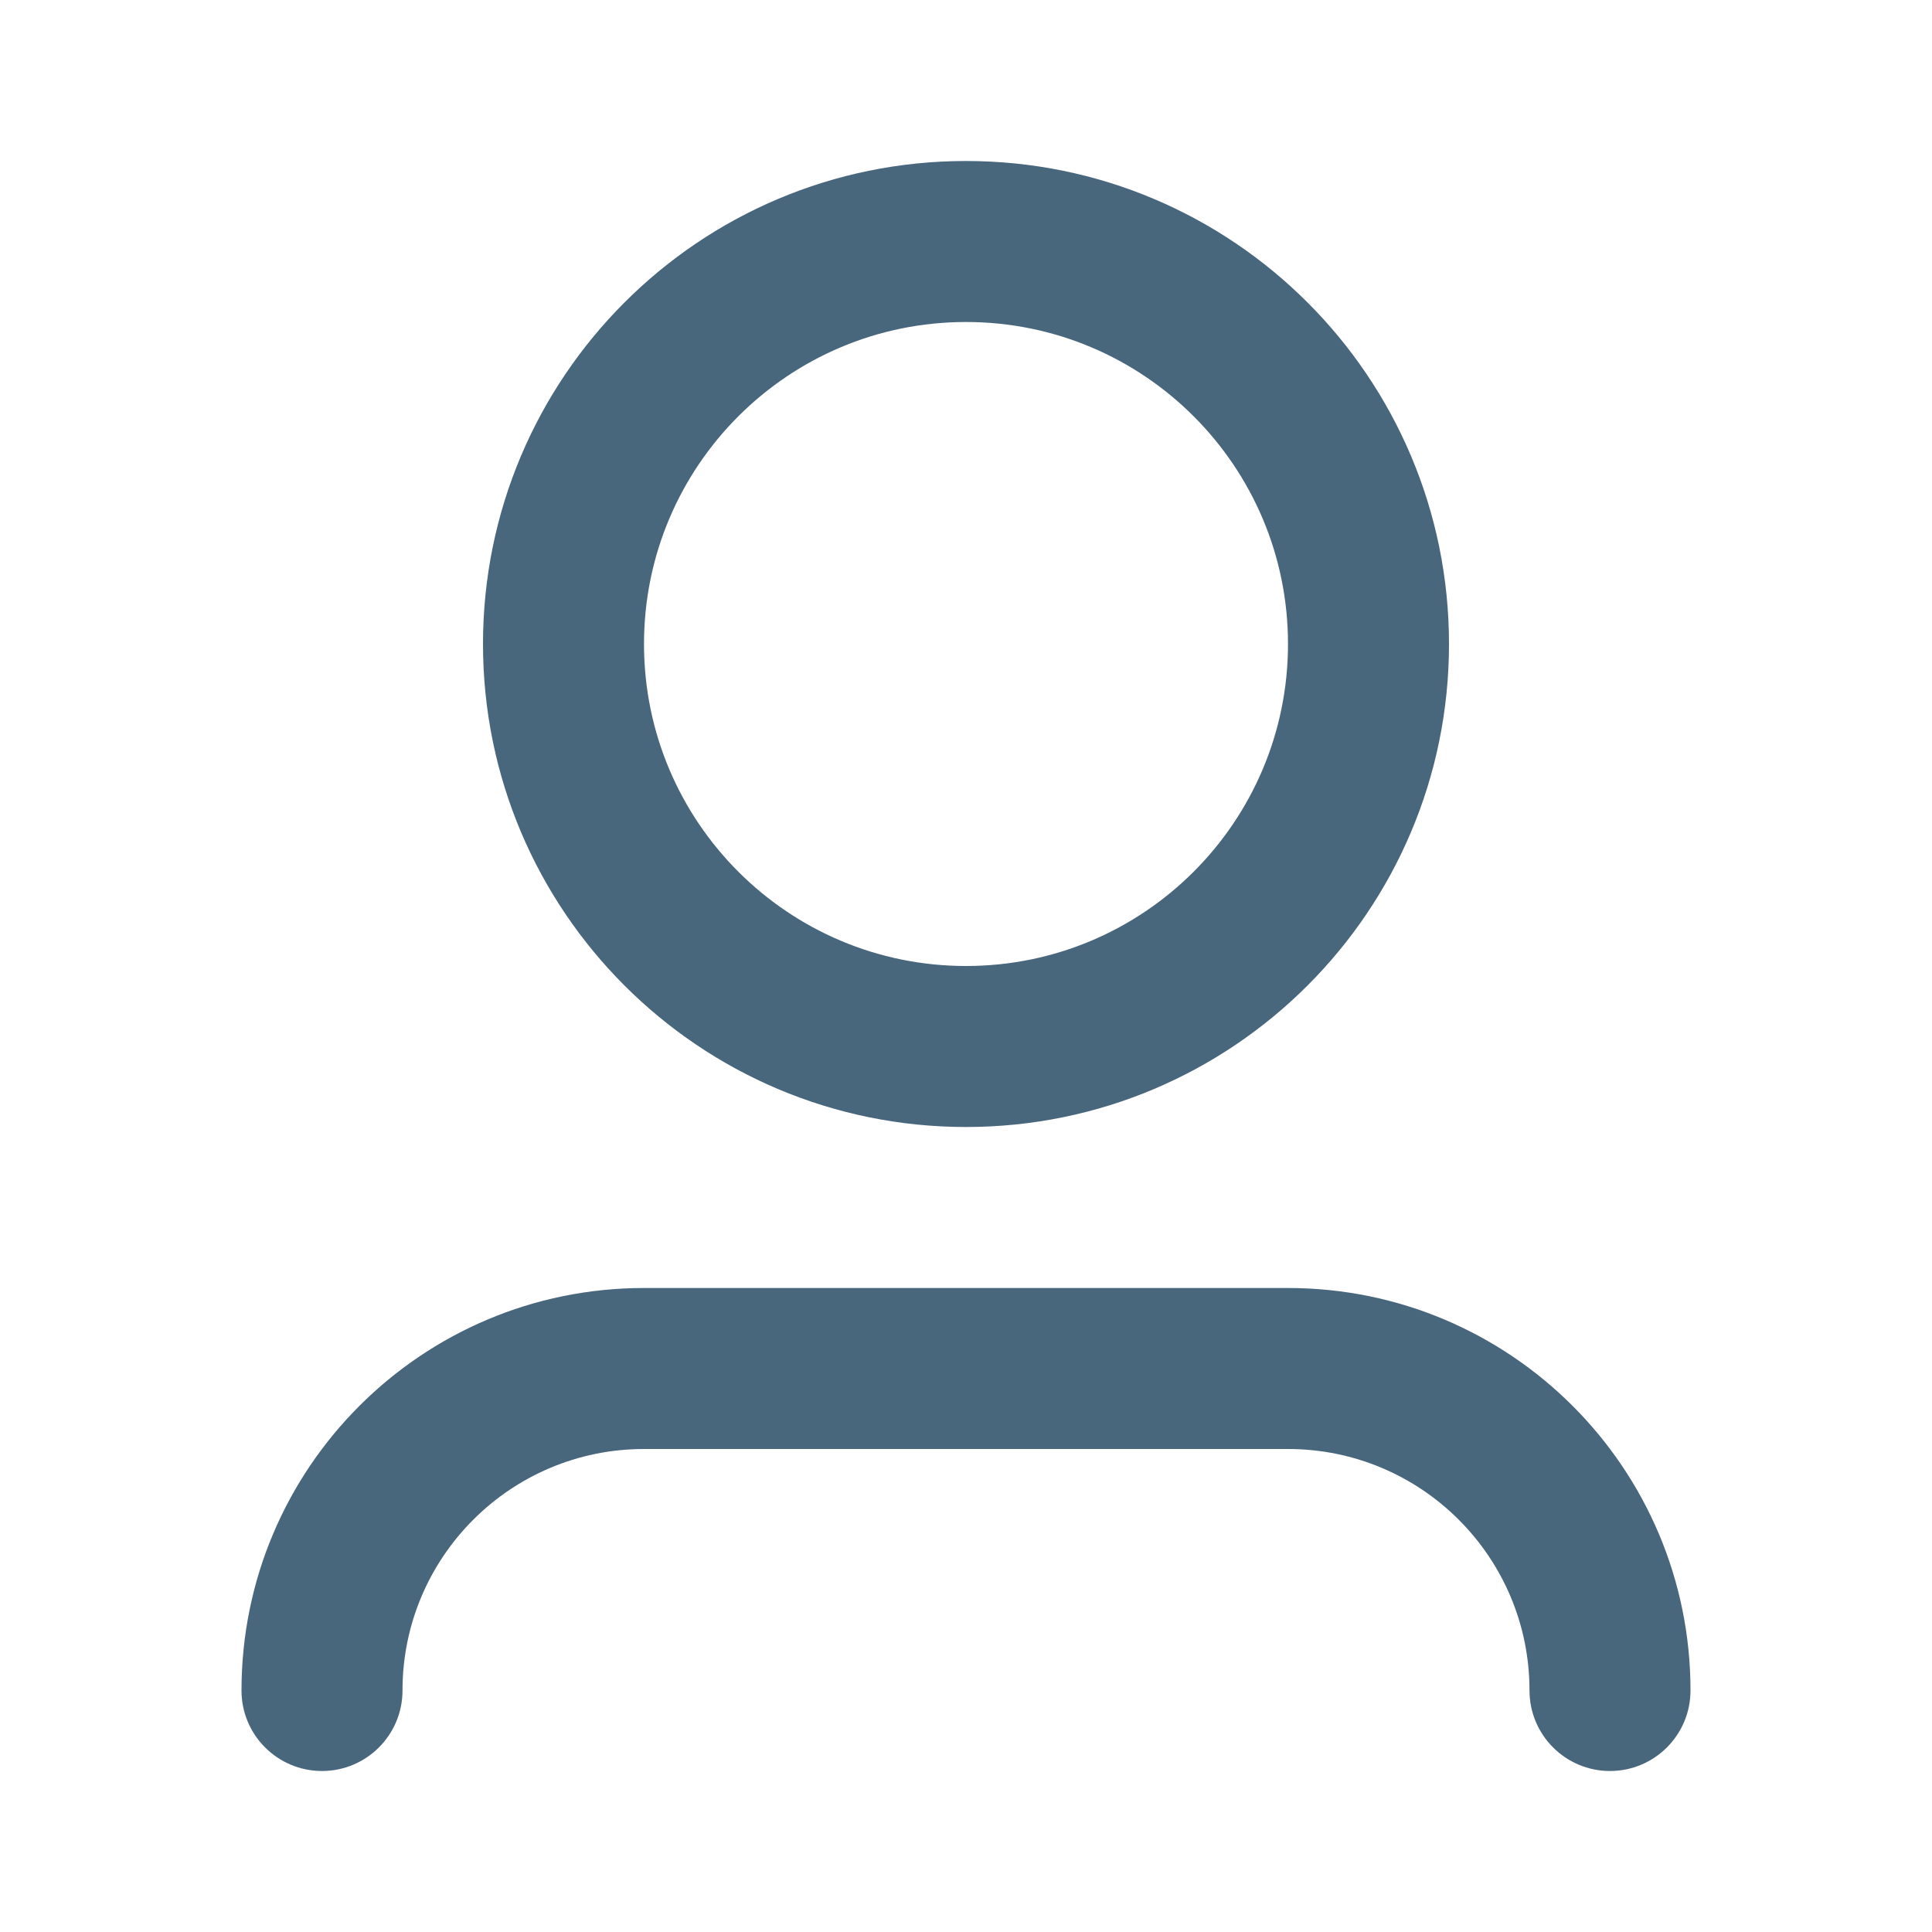
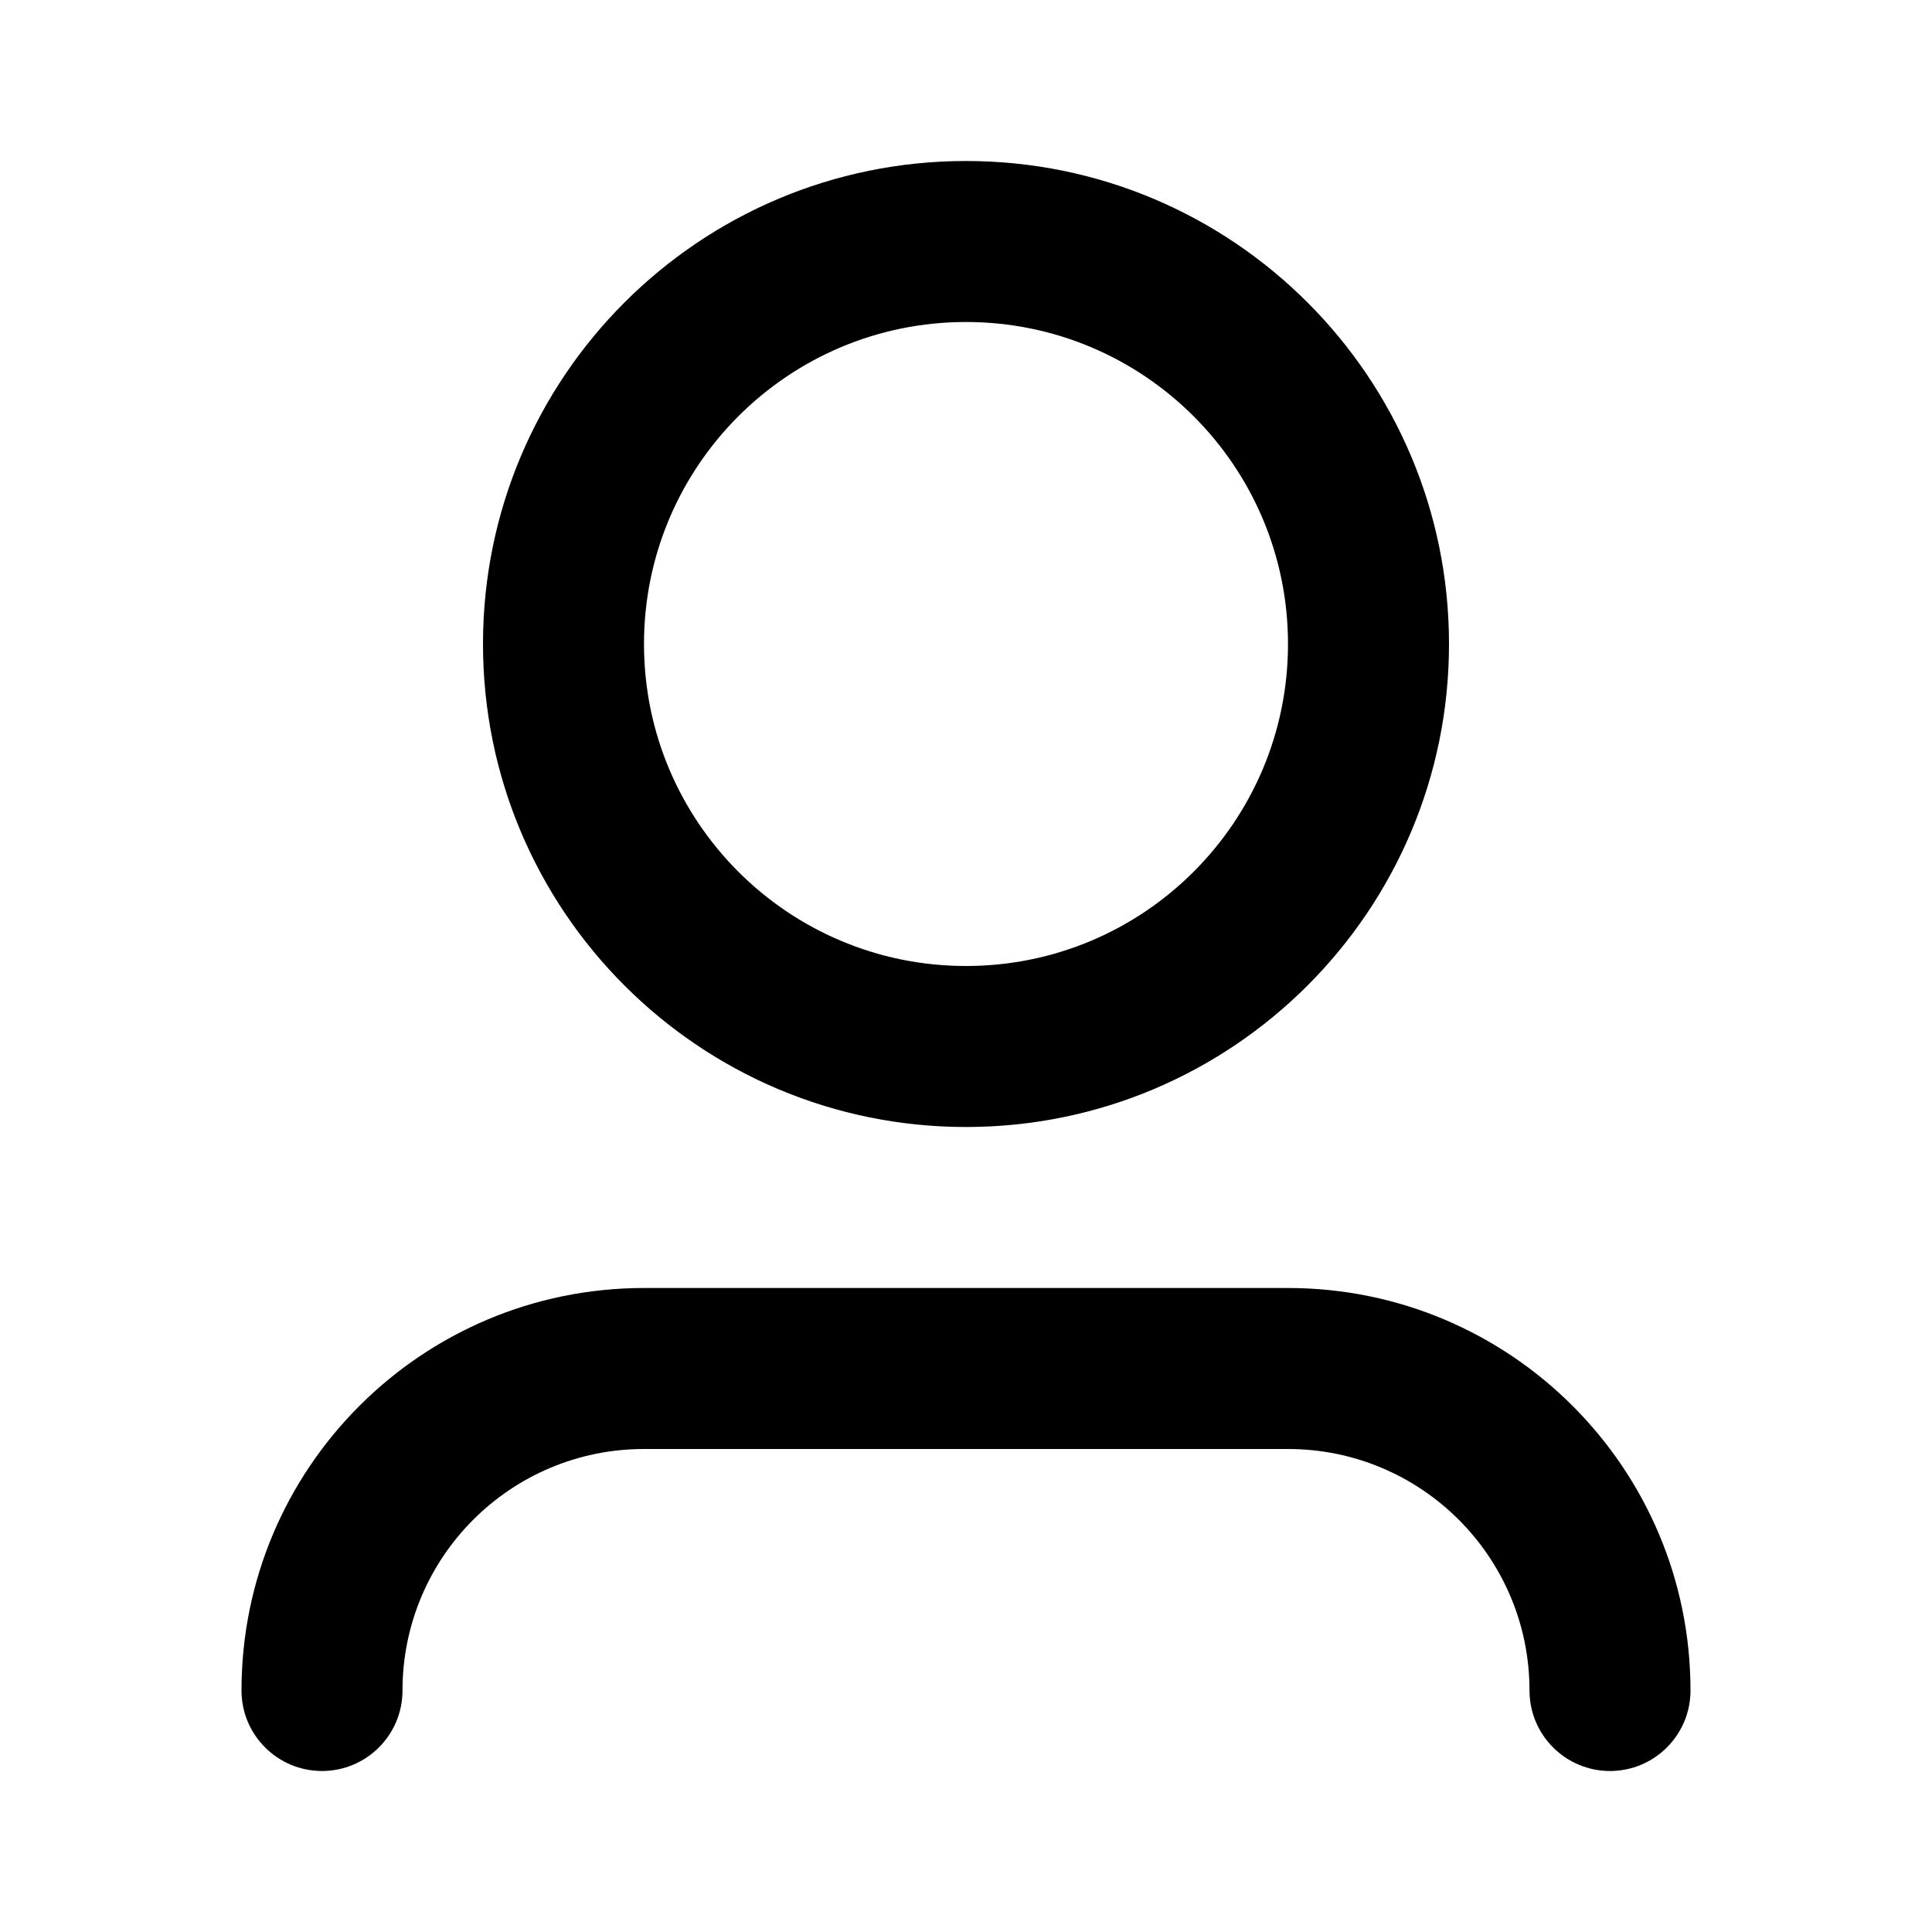
<svg xmlns="http://www.w3.org/2000/svg" width="48" height="48" viewBox="0 0 48 48" fill="none">
-   <path d="M24 8a8 8 0 1 0 0 16 8 8 0 0 0 0-16zm-12 8c0-6.627 5.373-12 12-12s12 5.373 12 12-5.373 12-12 12-12-5.373-12-12zm4 20a6 6 0 0 0-6 6 2 2 0 1 1-4 0c0-5.523 4.477-10 10-10h16c5.523 0 10 4.477 10 10a2 2 0 1 1-4 0 6 6 0 0 0-6-6H16z" fill="#48667C" />
+   <path d="M24 8a8 8 0 1 0 0 16 8 8 0 0 0 0-16zm-12 8c0-6.627 5.373-12 12-12s12 5.373 12 12-5.373 12-12 12-12-5.373-12-12zm4 20a6 6 0 0 0-6 6 2 2 0 1 1-4 0c0-5.523 4.477-10 10-10h16c5.523 0 10 4.477 10 10a2 2 0 1 1-4 0 6 6 0 0 0-6-6H16z" fill="currentColor" />
</svg>
